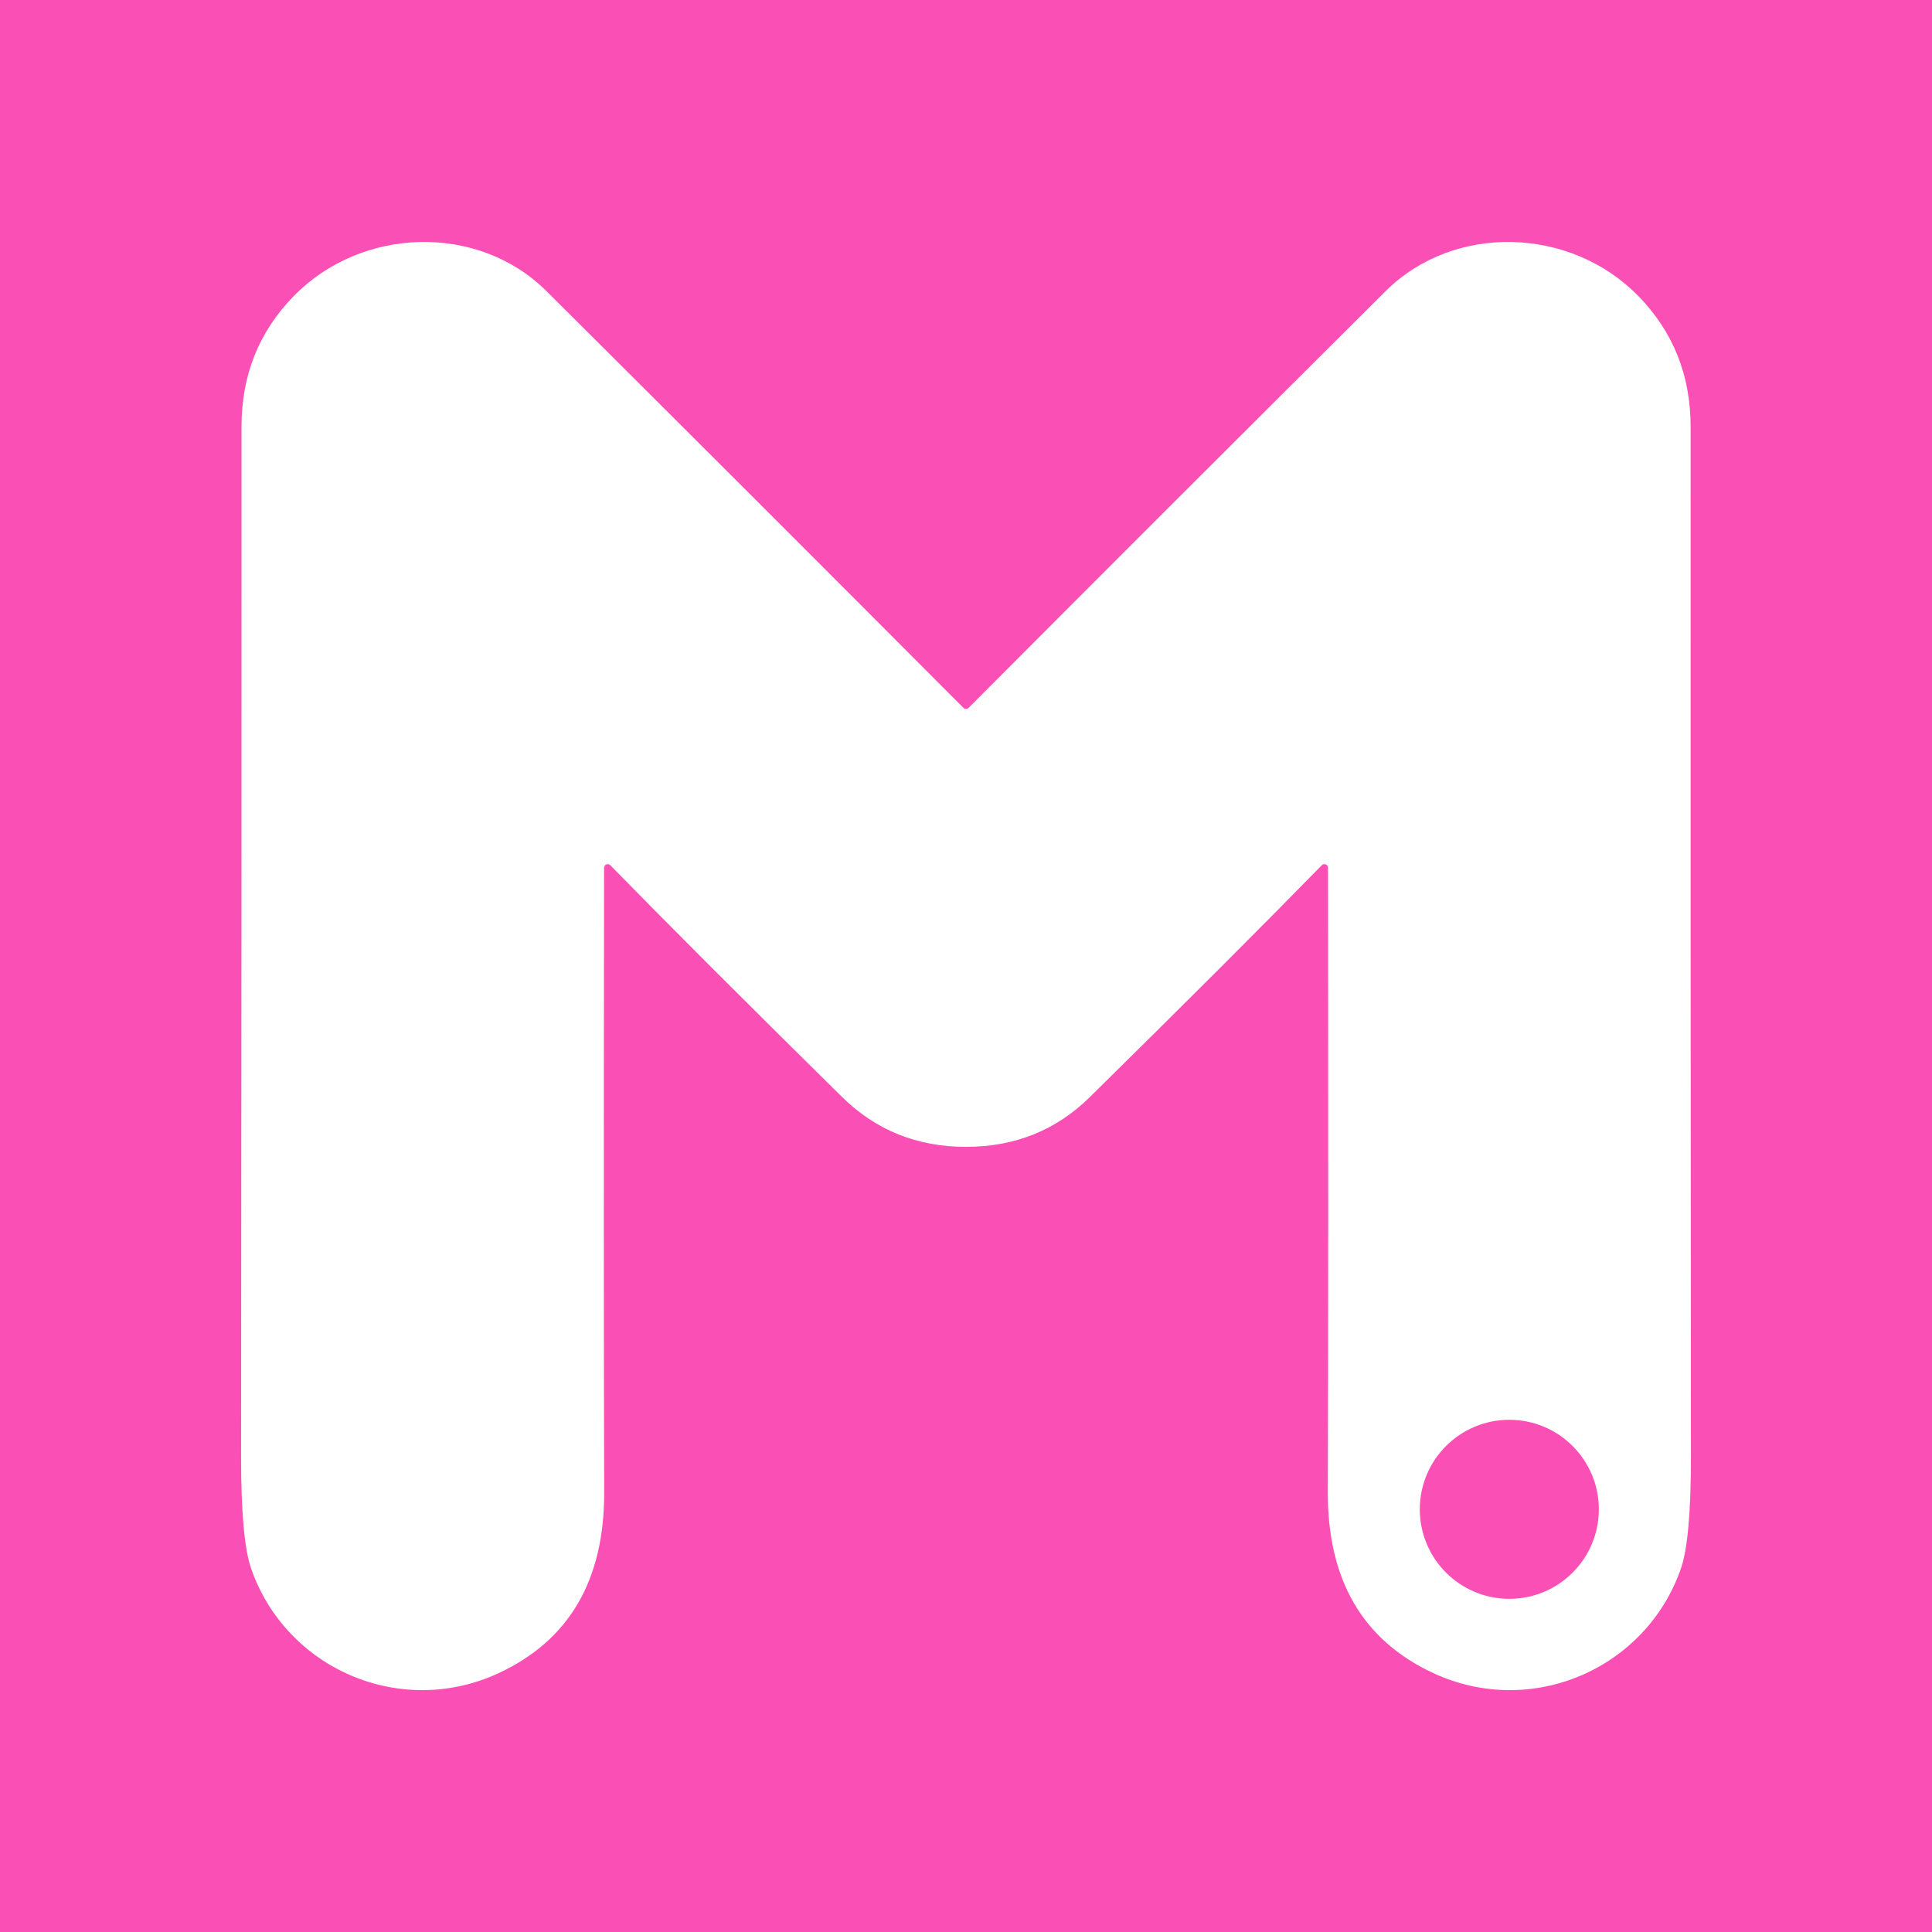
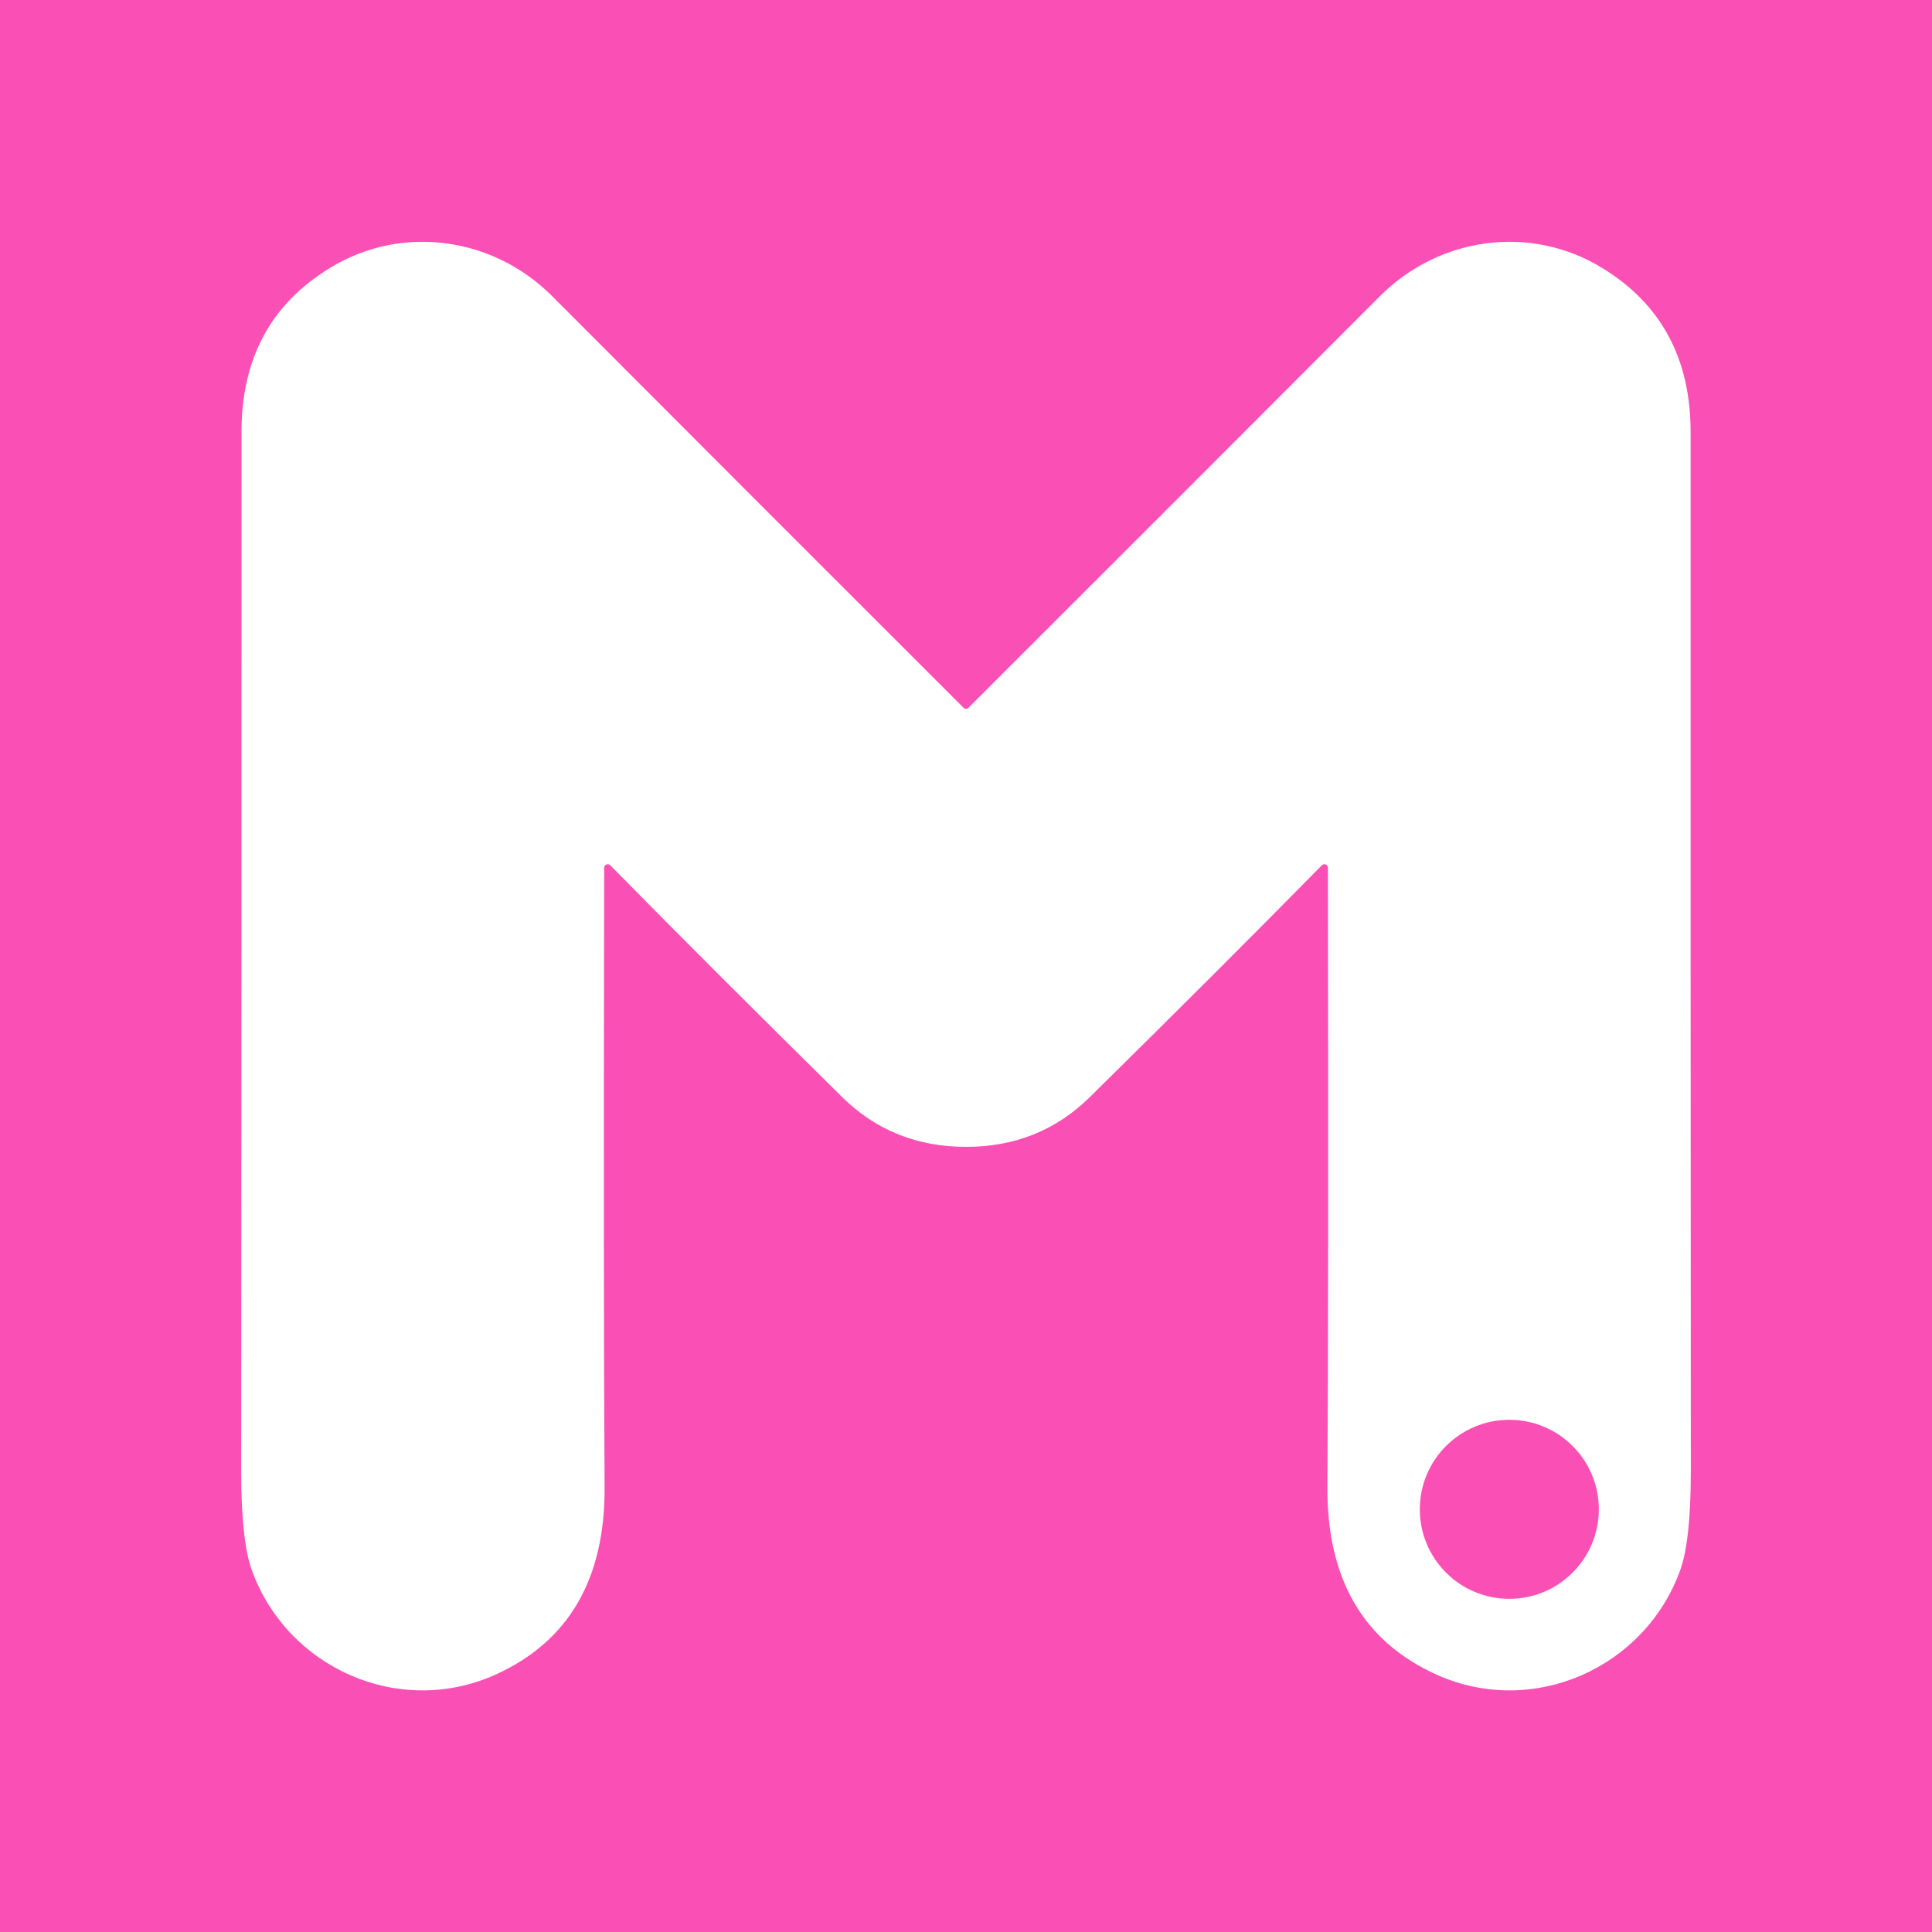
<svg xmlns="http://www.w3.org/2000/svg" version="1.1" viewBox="0.00 0.00 180.00 180.00" width="128" height="128">
-   <path fill="#fa50b5" d="   M 180.00 0.00   L 180.00 180.00   L 0.00 180.00   L 0.00 0.00   L 180.00 0.00   Z   M 90.00 106.85   Q 96.83 106.85 101.54 102.21   Q 115.05 88.90 123.15 80.61   A 0.34 0.34 0.0 0 1 123.73 80.84   Q 123.77 119.17 123.71 138.99   Q 123.66 151.30 133.56 155.89   C 142.69 160.12 153.36 155.49 156.61 146.13   Q 157.54 143.43 157.54 135.76   Q 157.50 87.34 157.51 39.75   Q 157.51 32.58 152.65 27.59   C 146.33 21.11 135.47 20.78 129.10 27.12   Q 109.60 46.53 90.24 65.95   A 0.34 0.34 0.0 0 1 90.00 66.04   A 0.34 0.34 0.0 0 1 89.76 65.95   Q 70.41 46.53 50.91 27.12   C 44.54 20.78 33.68 21.11 27.36 27.59   Q 22.50 32.57 22.50 39.74   Q 22.51 87.33 22.46 135.75   Q 22.46 143.42 23.39 146.12   C 26.64 155.49 37.31 160.12 46.44 155.89   Q 56.34 151.30 56.29 138.99   Q 56.23 119.17 56.28 80.84   A 0.34 0.34 0.0 0 1 56.86 80.61   Q 64.96 88.90 78.46 102.21   Q 83.18 106.85 90.00 106.85   Z" />
+   <path fill="#fa50b5" d="   M 180.00 0.00   L 180.00 180.00   L 0.00 180.00   L 0.00 0.00   L 180.00 0.00   Z   M 90.00 106.85   Q 96.83 106.85 101.53 102.22   Q 113.80 90.13 123.16 80.61   A 0.33 0.33 0.0 0 1 123.72 80.84   Q 123.79 120.84 123.67 138.52   Q 123.59 151.42 133.88 156.04   C 142.81 160.04 153.22 155.43 156.53 146.32   Q 157.53 143.58 157.53 137.06   Q 157.50 87.69 157.51 40.27   Q 157.52 30.01 149.28 24.97   C 142.56 20.85 134.06 22.09 128.58 27.58   Q 110.50 45.70 90.21 65.96   A 0.30 0.30 0.0 0 1 90.00 66.04   A 0.30 0.30 0.0 0 1 89.79 65.96   Q 69.51 45.70 51.43 27.58   C 45.95 22.09 37.45 20.85 30.73 24.97   Q 22.49 30.00 22.50 40.26   Q 22.51 87.68 22.47 137.05   Q 22.47 143.57 23.47 146.31   C 26.78 155.43 37.19 160.04 46.12 156.04   Q 56.41 151.42 56.33 138.52   Q 56.21 120.84 56.29 80.84   A 0.33 0.33 0.0 0 1 56.85 80.61   Q 66.21 90.13 78.47 102.22   Q 83.17 106.85 90.00 106.85   Z" />
  <circle fill="#fa50b5" cx="140.62" cy="140.62" r="8.34" />
</svg>
